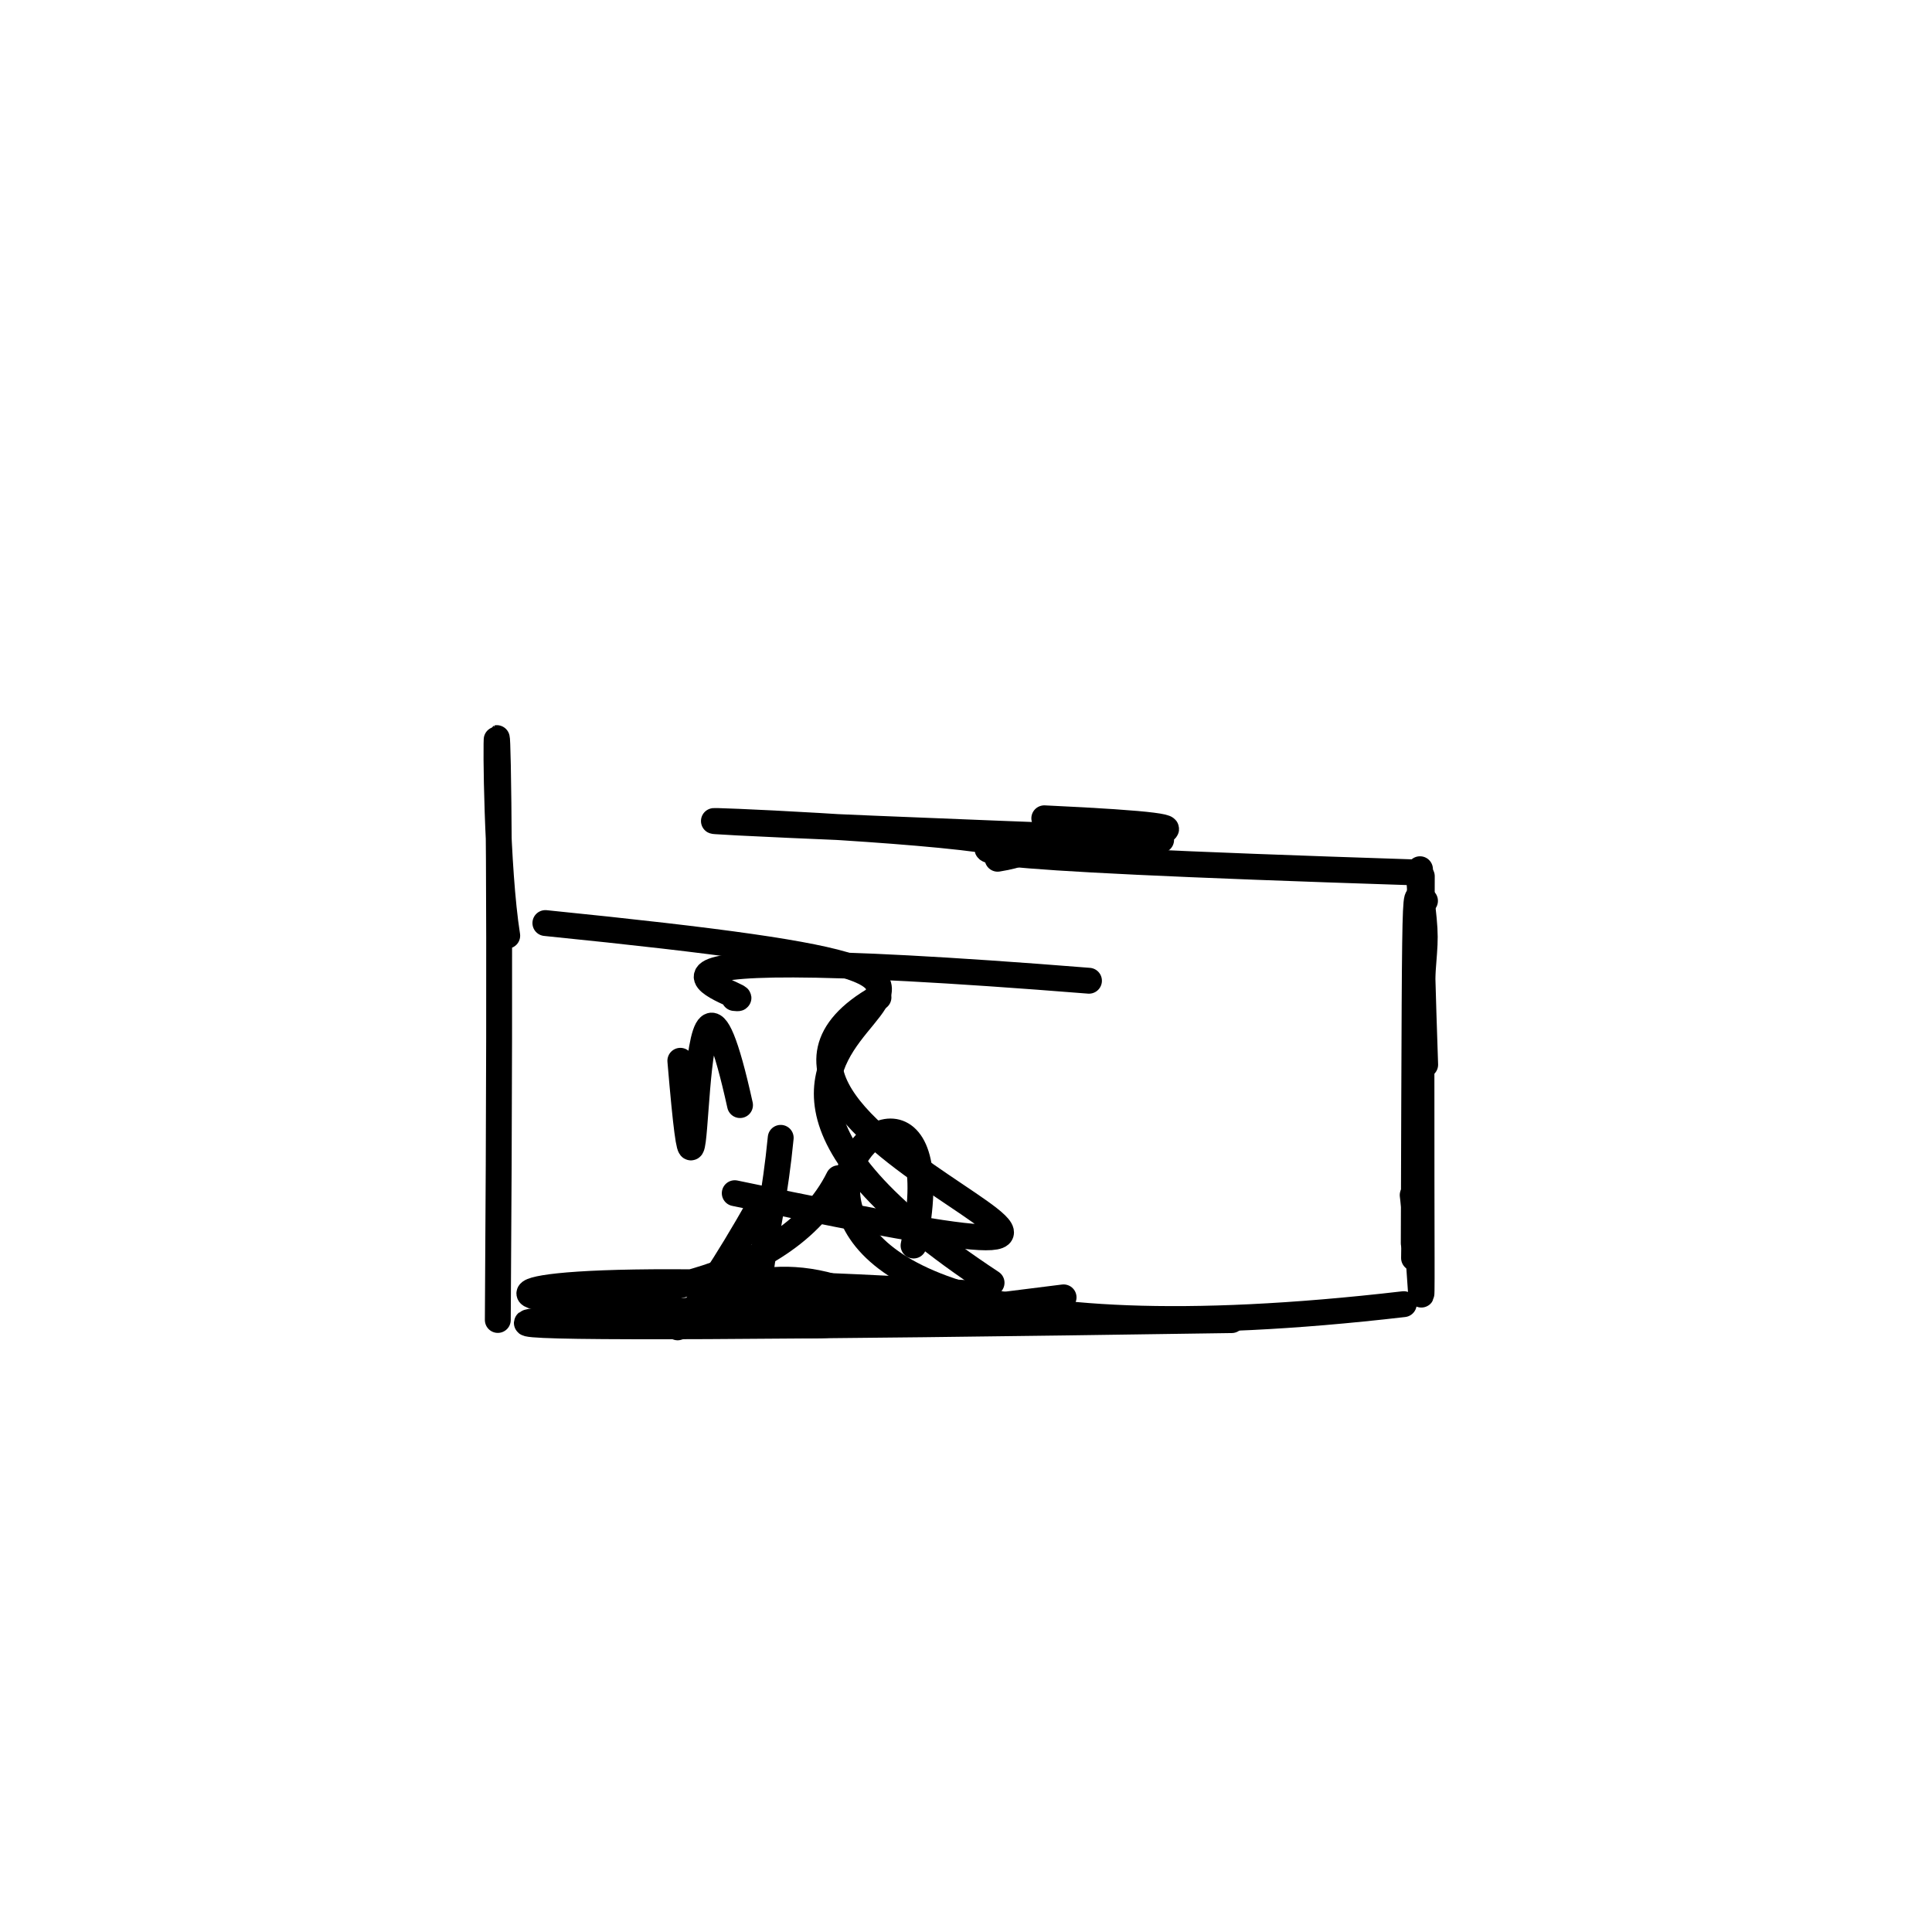
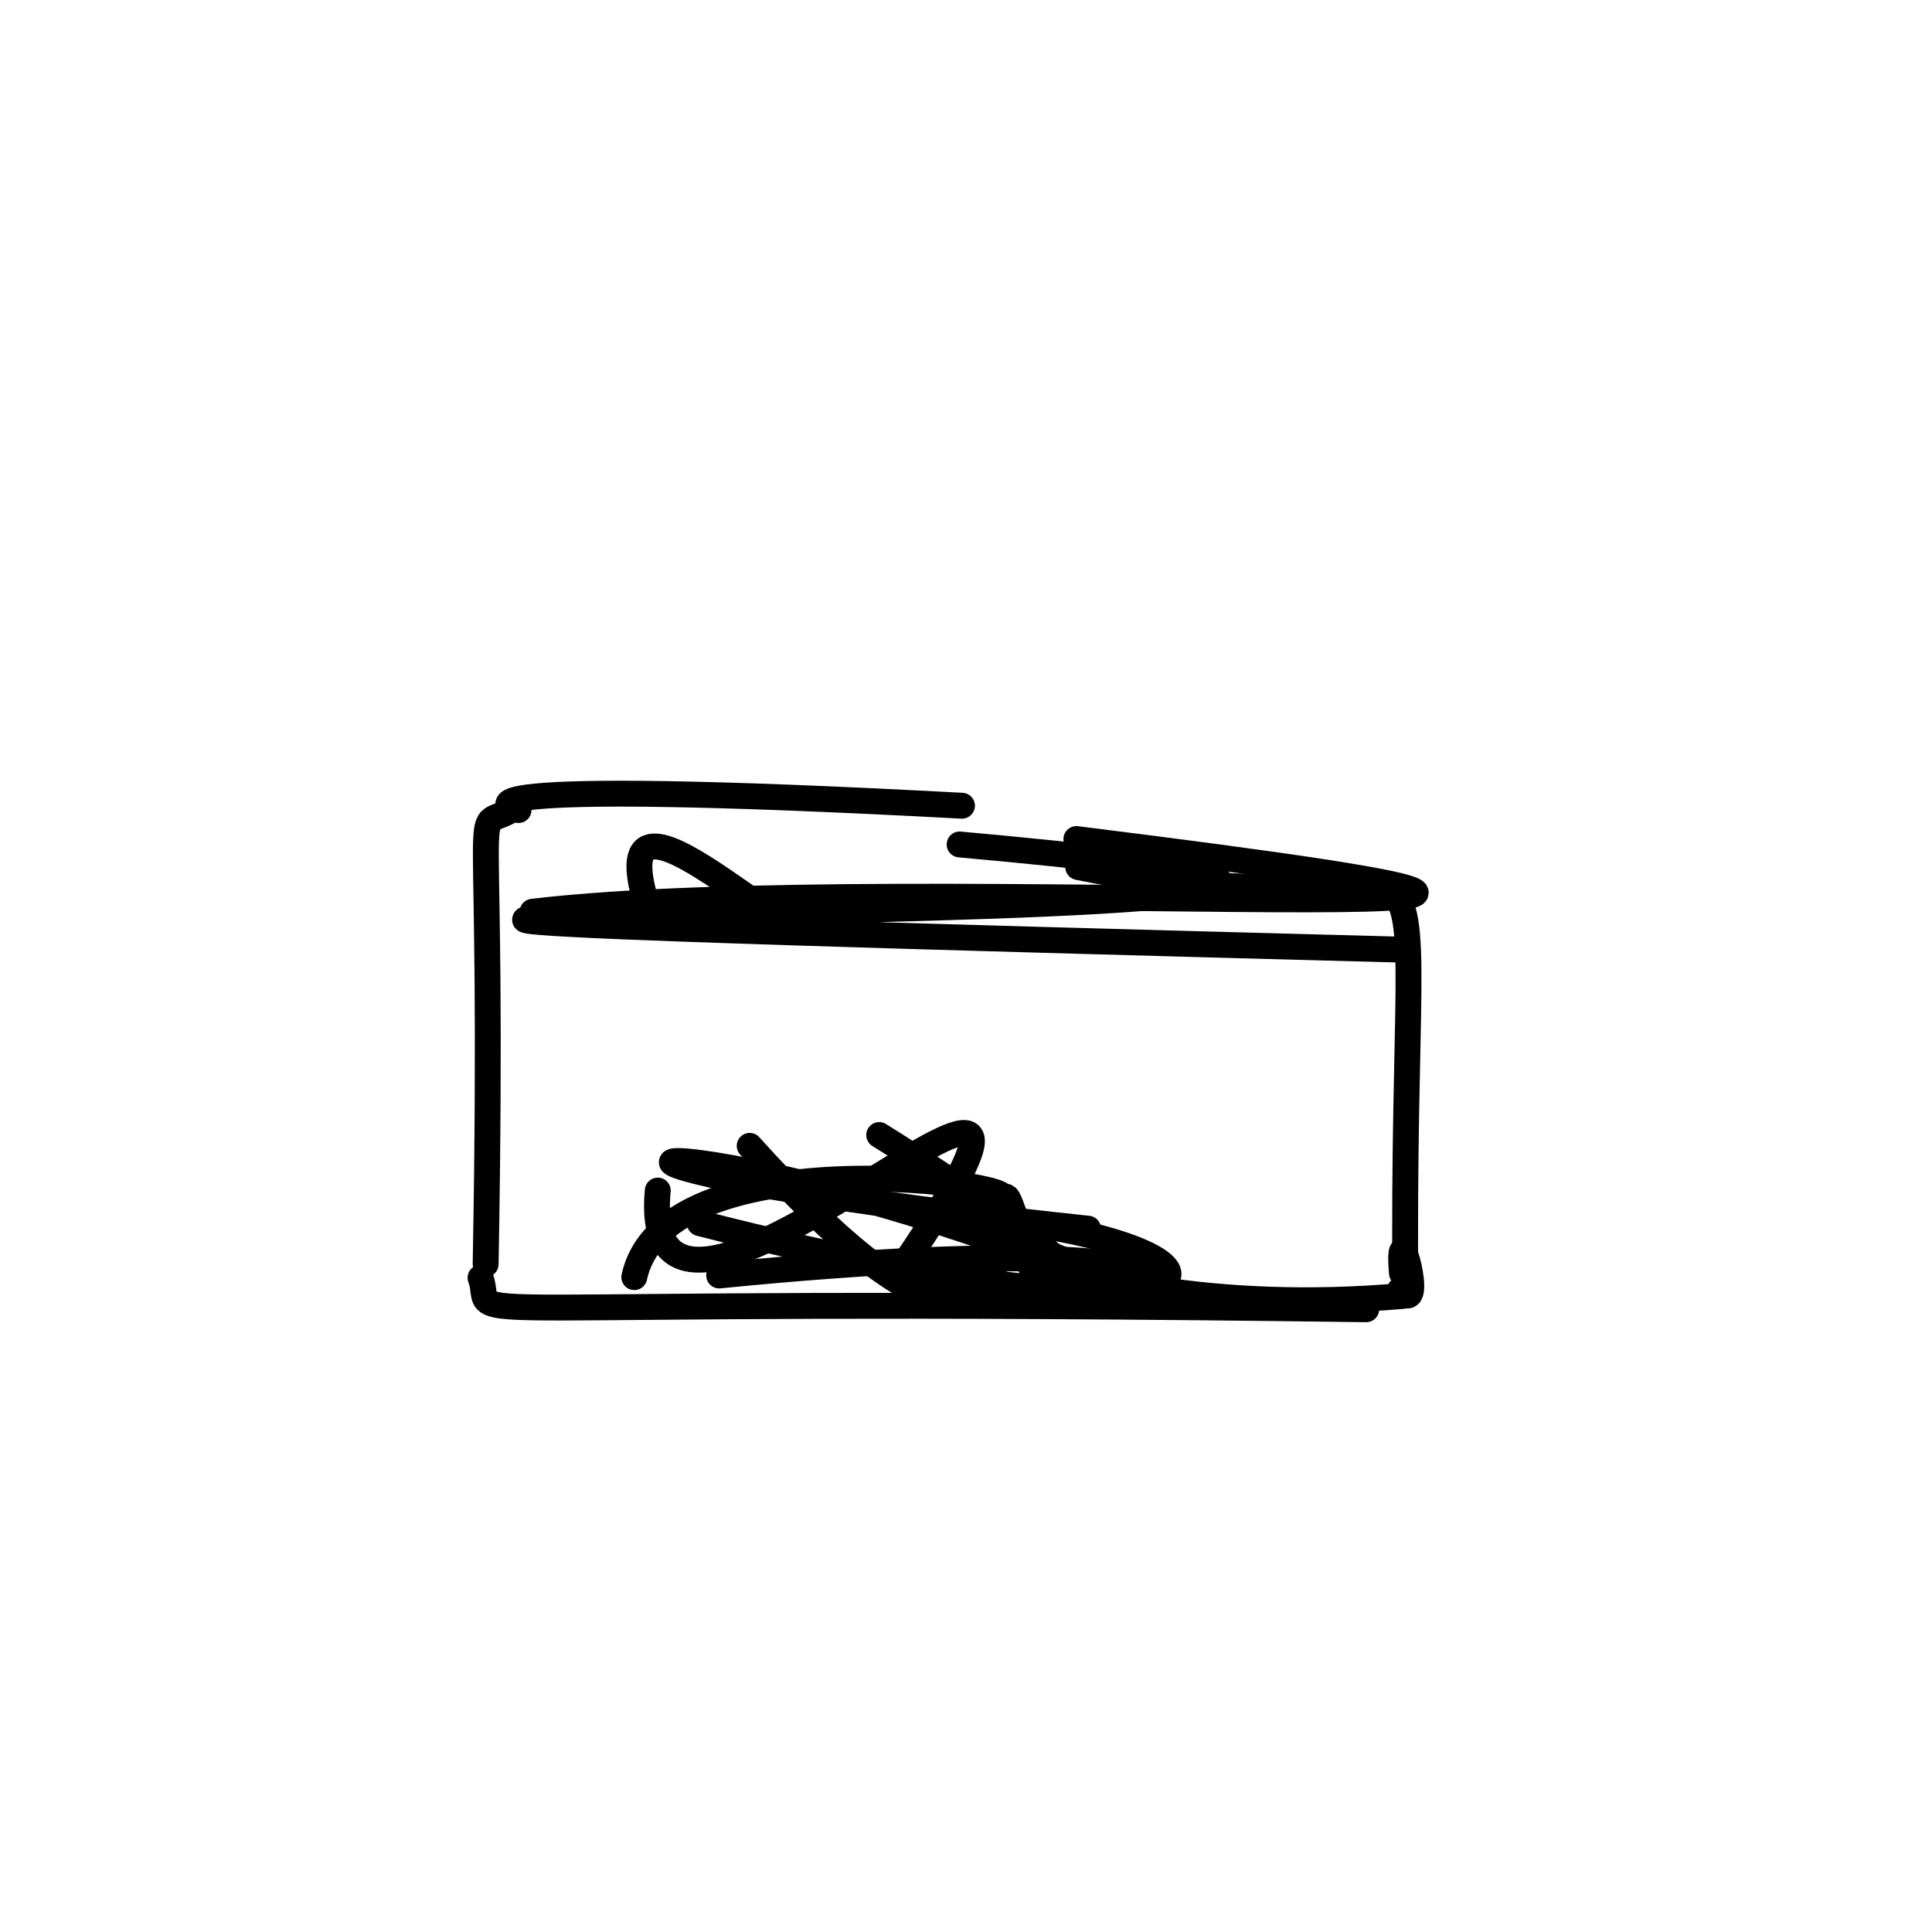
<svg xmlns="http://www.w3.org/2000/svg" height="224" version="1.1" width="224">
  <defs />
  <g>
-     <path d="M 101.853 115.637 C 74.457 131.065 158.566 153.701 85.189 138.341" fill="none" stroke="rgb(0, 0, 0)" stroke-linecap="round" stroke-linejoin="round" stroke-opacity="1.0" stroke-width="3.0" />
-     <path d="M 90.517 131.923 C 88.059 157.221 78.919 155.864 123.314 150.419" fill="none" stroke="rgb(0, 0, 0)" stroke-linecap="round" stroke-linejoin="round" stroke-opacity="1.0" stroke-width="3.0" />
-     <path d="M 134.623 97.379 C 17.996 93.007 137.742 95.93 115.668 99.565" fill="none" stroke="rgb(0, 0, 0)" stroke-linecap="round" stroke-linejoin="round" stroke-opacity="1.0" stroke-width="3.0" />
-     <path d="M 121.077 94.875 C 174.484 97.382 50.983 97.48 163.943 101.143" fill="none" stroke="rgb(0, 0, 0)" stroke-linecap="round" stroke-linejoin="round" stroke-opacity="1.0" stroke-width="3.0" />
-     <path d="M 126.258 113.709 C 58.788 108.322 89.682 116.272 85.14 115.712" fill="none" stroke="rgb(0, 0, 0)" stroke-linecap="round" stroke-linejoin="round" stroke-opacity="1.0" stroke-width="3.0" />
-     <path d="M 164.042 133.651 C 165.207 94.559 164.059 89.296 165.237 123.438" fill="none" stroke="rgb(0, 0, 0)" stroke-linecap="round" stroke-linejoin="round" stroke-opacity="1.0" stroke-width="3.0" />
-     <path d="M 99.439 150.216 C 78.068 141.155 71.004 169.969 88.204 139.52" fill="none" stroke="rgb(0, 0, 0)" stroke-linecap="round" stroke-linejoin="round" stroke-opacity="1.0" stroke-width="3.0" />
-     <path d="M 162.754 151.207 C 58.58 163.307 113.777 106.534 105.919 144.41" fill="none" stroke="rgb(0, 0, 0)" stroke-linecap="round" stroke-linejoin="round" stroke-opacity="1.0" stroke-width="3.0" />
-     <path d="M 85.799 128.126 C 79.095 97.757 81.591 154.934 78.88 122.99" fill="none" stroke="rgb(0, 0, 0)" stroke-linecap="round" stroke-linejoin="round" stroke-opacity="1.0" stroke-width="3.0" />
-     <path d="M 114.965 148.725 C 61.632 113.591 145.999 115.386 63.232 107.021" fill="none" stroke="rgb(0, 0, 0)" stroke-linecap="round" stroke-linejoin="round" stroke-opacity="1.0" stroke-width="3.0" />
-     <path d="M 97.224 136.604 C 84.673 161.883 15.298 144.09 111.85 149.911" fill="none" stroke="rgb(0, 0, 0)" stroke-linecap="round" stroke-linejoin="round" stroke-opacity="1.0" stroke-width="3.0" />
-     <path d="M 164.847 101.596 C 164.645 168.12 165.33 150.812 163.79 138.56" fill="none" stroke="rgb(0, 0, 0)" stroke-linecap="round" stroke-linejoin="round" stroke-opacity="1.0" stroke-width="3.0" />
-     <path d="M 58.809 108.483 C 56.333 92.891 58.435 48.139 57.717 153.04" fill="none" stroke="rgb(0, 0, 0)" stroke-linecap="round" stroke-linejoin="round" stroke-opacity="1.0" stroke-width="3.0" />
-     <path d="M 114.042 150.318 C 45.059 153.404 32.59 154.709 142.805 153.057" fill="none" stroke="rgb(0, 0, 0)" stroke-linecap="round" stroke-linejoin="round" stroke-opacity="1.0" stroke-width="3.0" />
-     <path d="M 165.216 104.447 C 163.975 106.208 164.08 92.79 163.913 144.146" fill="none" stroke="rgb(0, 0, 0)" stroke-linecap="round" stroke-linejoin="round" stroke-opacity="1.0" stroke-width="3.0" />
-     <path d="M 163.947 145.859 C 164.399 100.11 166.191 115.506 164.429 100.988" fill="none" stroke="rgb(0, 0, 0)" stroke-linecap="round" stroke-linejoin="round" stroke-opacity="1.0" stroke-width="3.0" />
+     <path d="M 60.121 93.919 C 59.018 93.735 49.319 90.084 111.535 93.418" fill="none" stroke="rgb(0, 0, 0)" stroke-linecap="round" stroke-linejoin="round" stroke-opacity="1.0" stroke-width="3.0" />
+     <path d="M 162.312 149.562 C 165.477 153.248 161.847 139.524 162.546 147.615" fill="none" stroke="rgb(0, 0, 0)" stroke-linecap="round" stroke-linejoin="round" stroke-opacity="1.0" stroke-width="3.0" />
+     <path d="M 59.353 93.872 C 54.274 97.019 57.389 87.418 56.306 146.563" fill="none" stroke="rgb(0, 0, 0)" stroke-linecap="round" stroke-linejoin="round" stroke-opacity="1.0" stroke-width="3.0" />
+     <path d="M 94.058 105.259 C 97.804 116.829 69.545 85.597 74.782 104.204" fill="none" stroke="rgb(0, 0, 0)" stroke-linecap="round" stroke-linejoin="round" stroke-opacity="1.0" stroke-width="3.0" />
+     <path d="M 126.151 142.455 C 46.985 134.041 77.533 127.641 129.963 149.387" fill="none" stroke="rgb(0, 0, 0)" stroke-linecap="round" stroke-linejoin="round" stroke-opacity="1.0" stroke-width="3.0" />
+     <path d="M 112.736 141.07 C 148.222 144.415 145.429 158.295 81.136 141.819" fill="none" stroke="rgb(0, 0, 0)" stroke-linecap="round" stroke-linejoin="round" stroke-opacity="1.0" stroke-width="3.0" />
+     <path d="M 104.679 146.788 C 133.912 103.855 73.512 167.274 76.263 138.037" fill="none" stroke="rgb(0, 0, 0)" stroke-linecap="round" stroke-linejoin="round" stroke-opacity="1.0" stroke-width="3.0" />
+     <path d="M 133.002 150.569 C 98.826 133.422 118.309 154.158 162.66 150.253" fill="none" stroke="rgb(0, 0, 0)" stroke-linecap="round" stroke-linejoin="round" stroke-opacity="1.0" stroke-width="3.0" />
+     <path d="M 73.541 148.074 C 77.594 129.4 131.008 139.257 112.223 139.241" fill="none" stroke="rgb(0, 0, 0)" stroke-linecap="round" stroke-linejoin="round" stroke-opacity="1.0" stroke-width="3.0" />
+     <path d="M 162.929 110.114 C -98.169 103.208 239.65 109.435 111.259 97.909" fill="none" stroke="rgb(0, 0, 0)" stroke-linecap="round" stroke-linejoin="round" stroke-opacity="1.0" stroke-width="3.0" />
+     <path d="M 61.749 105.707 C 105.31 100.525 225.921 109.858 124.797 97.281" fill="none" stroke="rgb(0, 0, 0)" stroke-linecap="round" stroke-linejoin="round" stroke-opacity="1.0" stroke-width="3.0" />
+     <path d="M 55.714 148.145 C 57.869 154.025 44.633 150.263 158.401 151.799" fill="none" stroke="rgb(0, 0, 0)" stroke-linecap="round" stroke-linejoin="round" stroke-opacity="1.0" stroke-width="3.0" />
+     <path d="M 162.943 150.182 C 162.311 81.537 171.609 110.151 125.011 100.531" fill="none" stroke="rgb(0, 0, 0)" stroke-linecap="round" stroke-linejoin="round" stroke-opacity="1.0" stroke-width="3.0" />
+     <path d="M 83.381 147.882 C 157.855 140.491 134.088 156.732 122.062 148.123" fill="none" stroke="rgb(0, 0, 0)" stroke-linecap="round" stroke-linejoin="round" stroke-opacity="1.0" stroke-width="3.0" />
+     <path d="M 120.235 149.131 C 109.627 114.949 129.564 180.291 86.92 132.852" fill="none" stroke="rgb(0, 0, 0)" stroke-linecap="round" stroke-linejoin="round" stroke-opacity="1.0" stroke-width="3.0" />
+     <path d="M 101.934 131.598 C 150.92 162.13 105.664 147.294 133.66 150.506" fill="none" stroke="rgb(0, 0, 0)" stroke-linecap="round" stroke-linejoin="round" stroke-opacity="1.0" stroke-width="3.0" />
  </g>
</svg>
